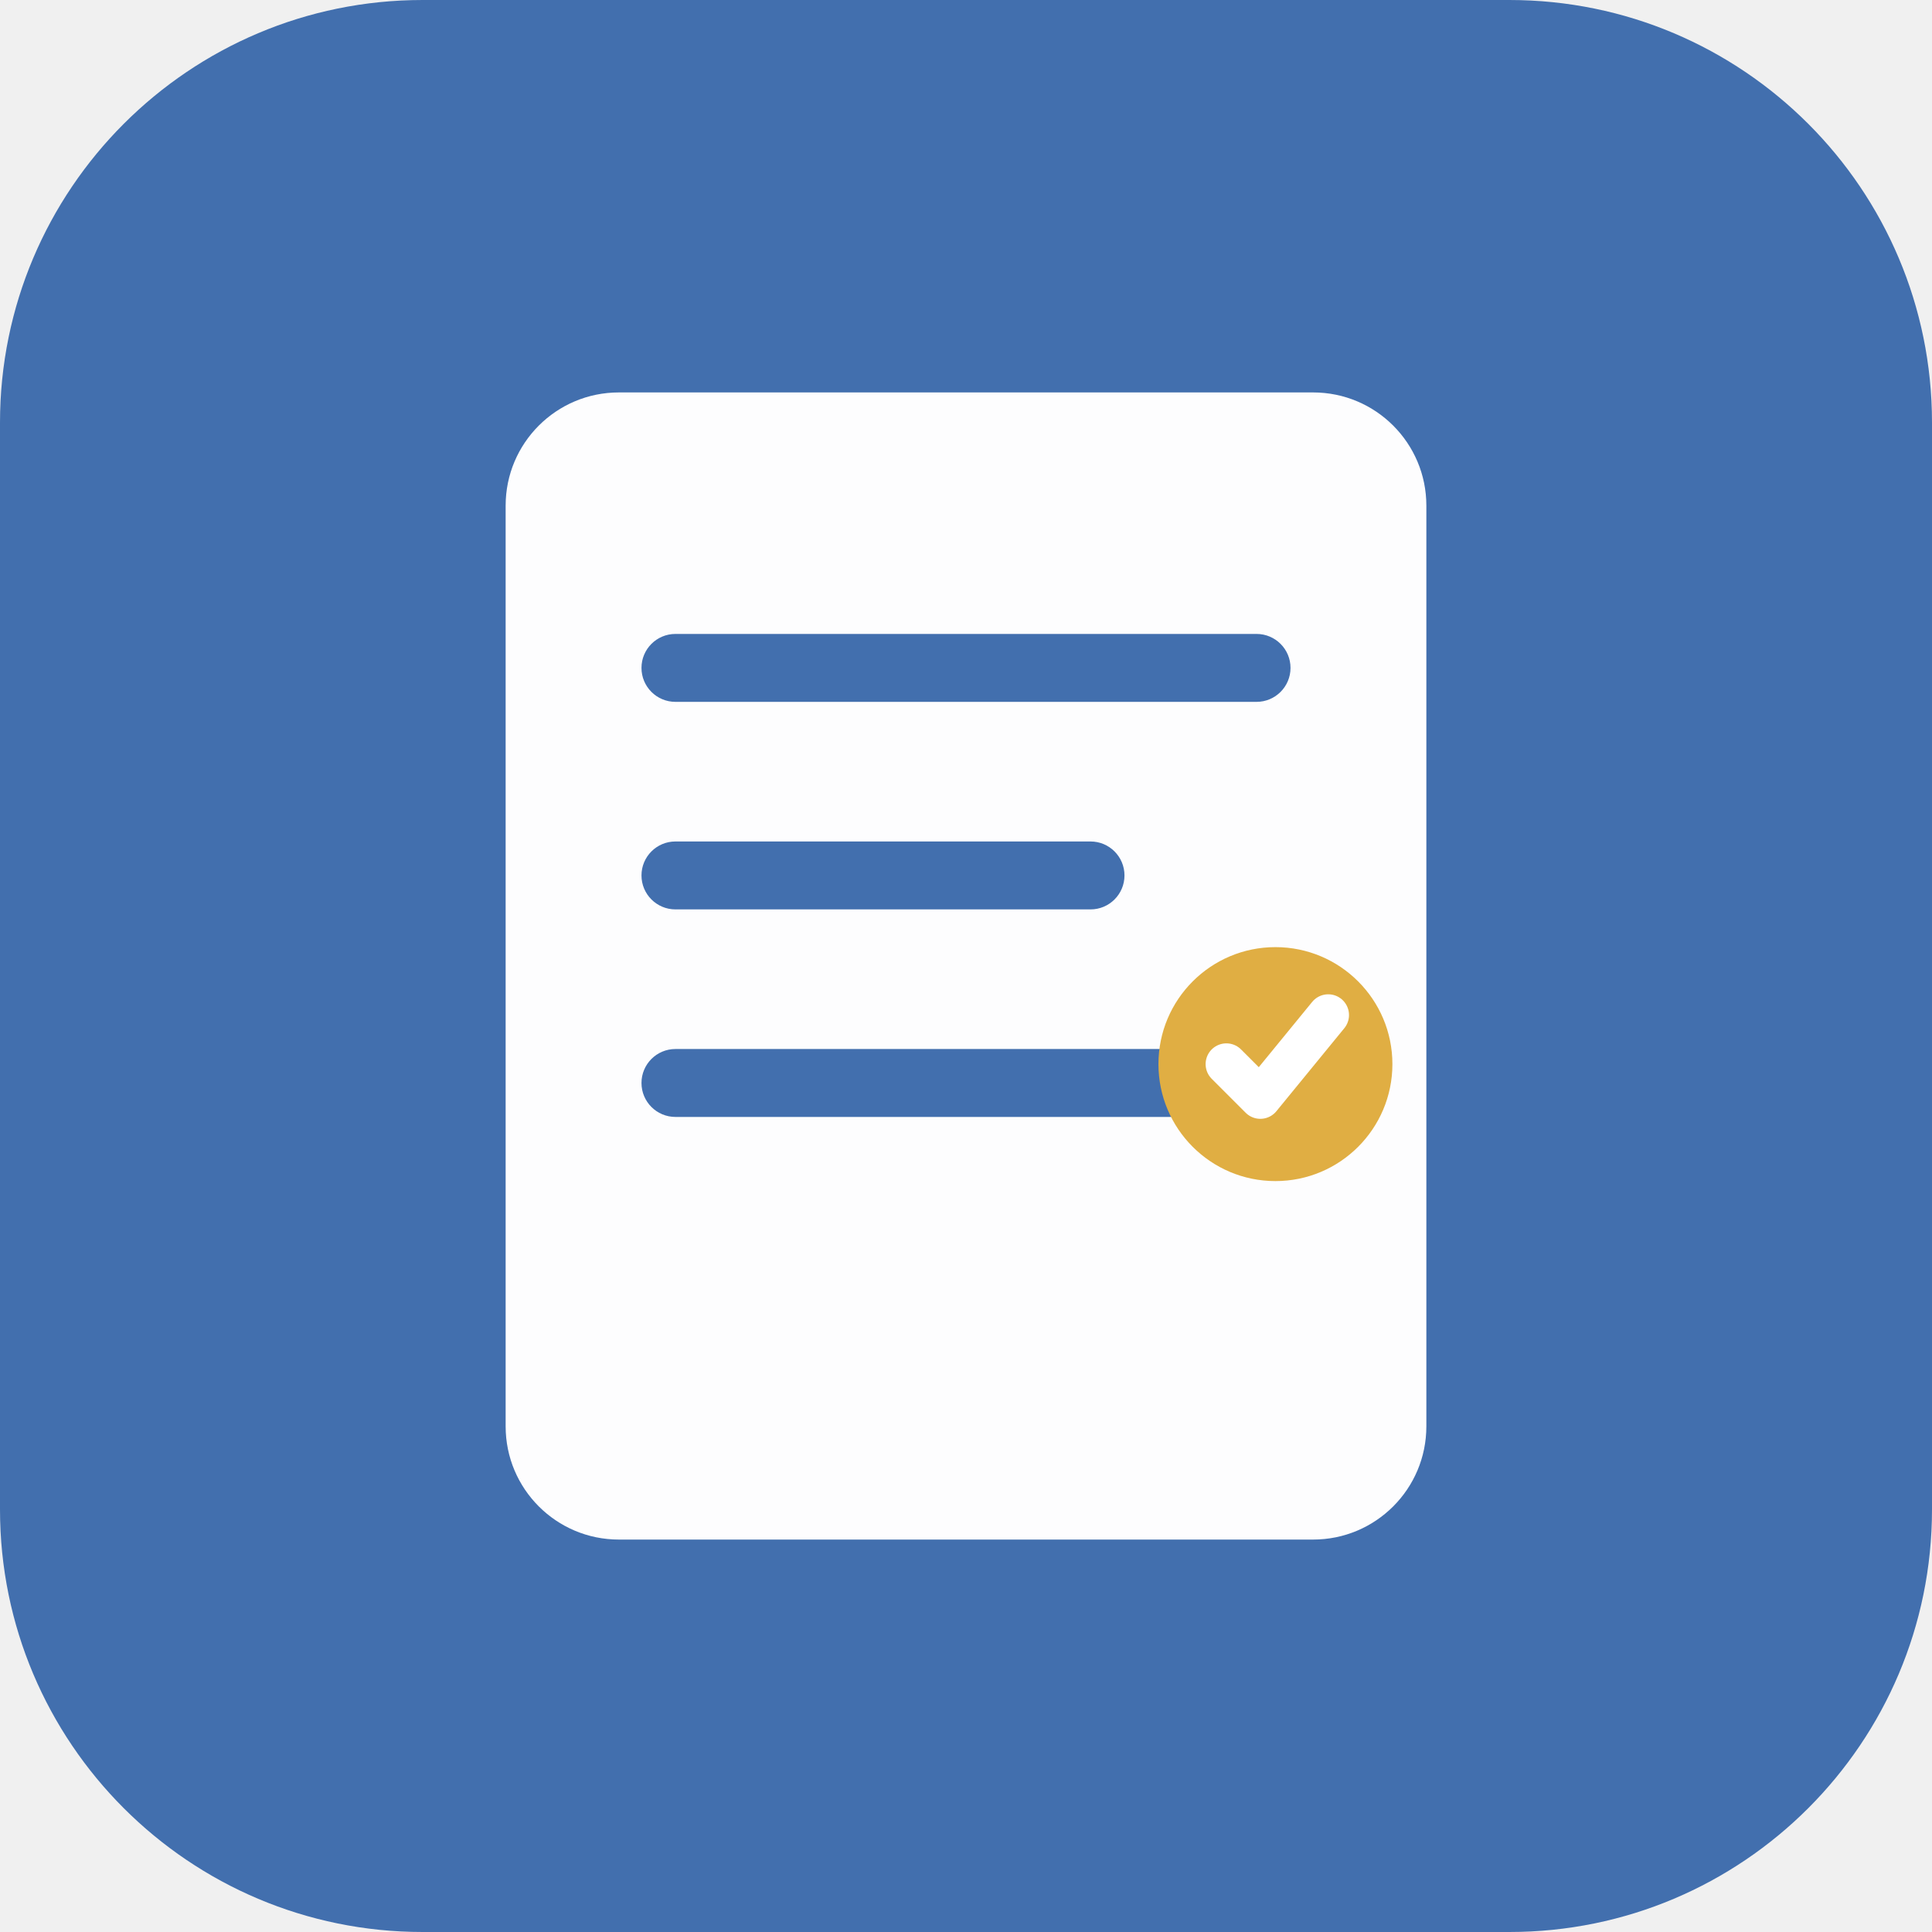
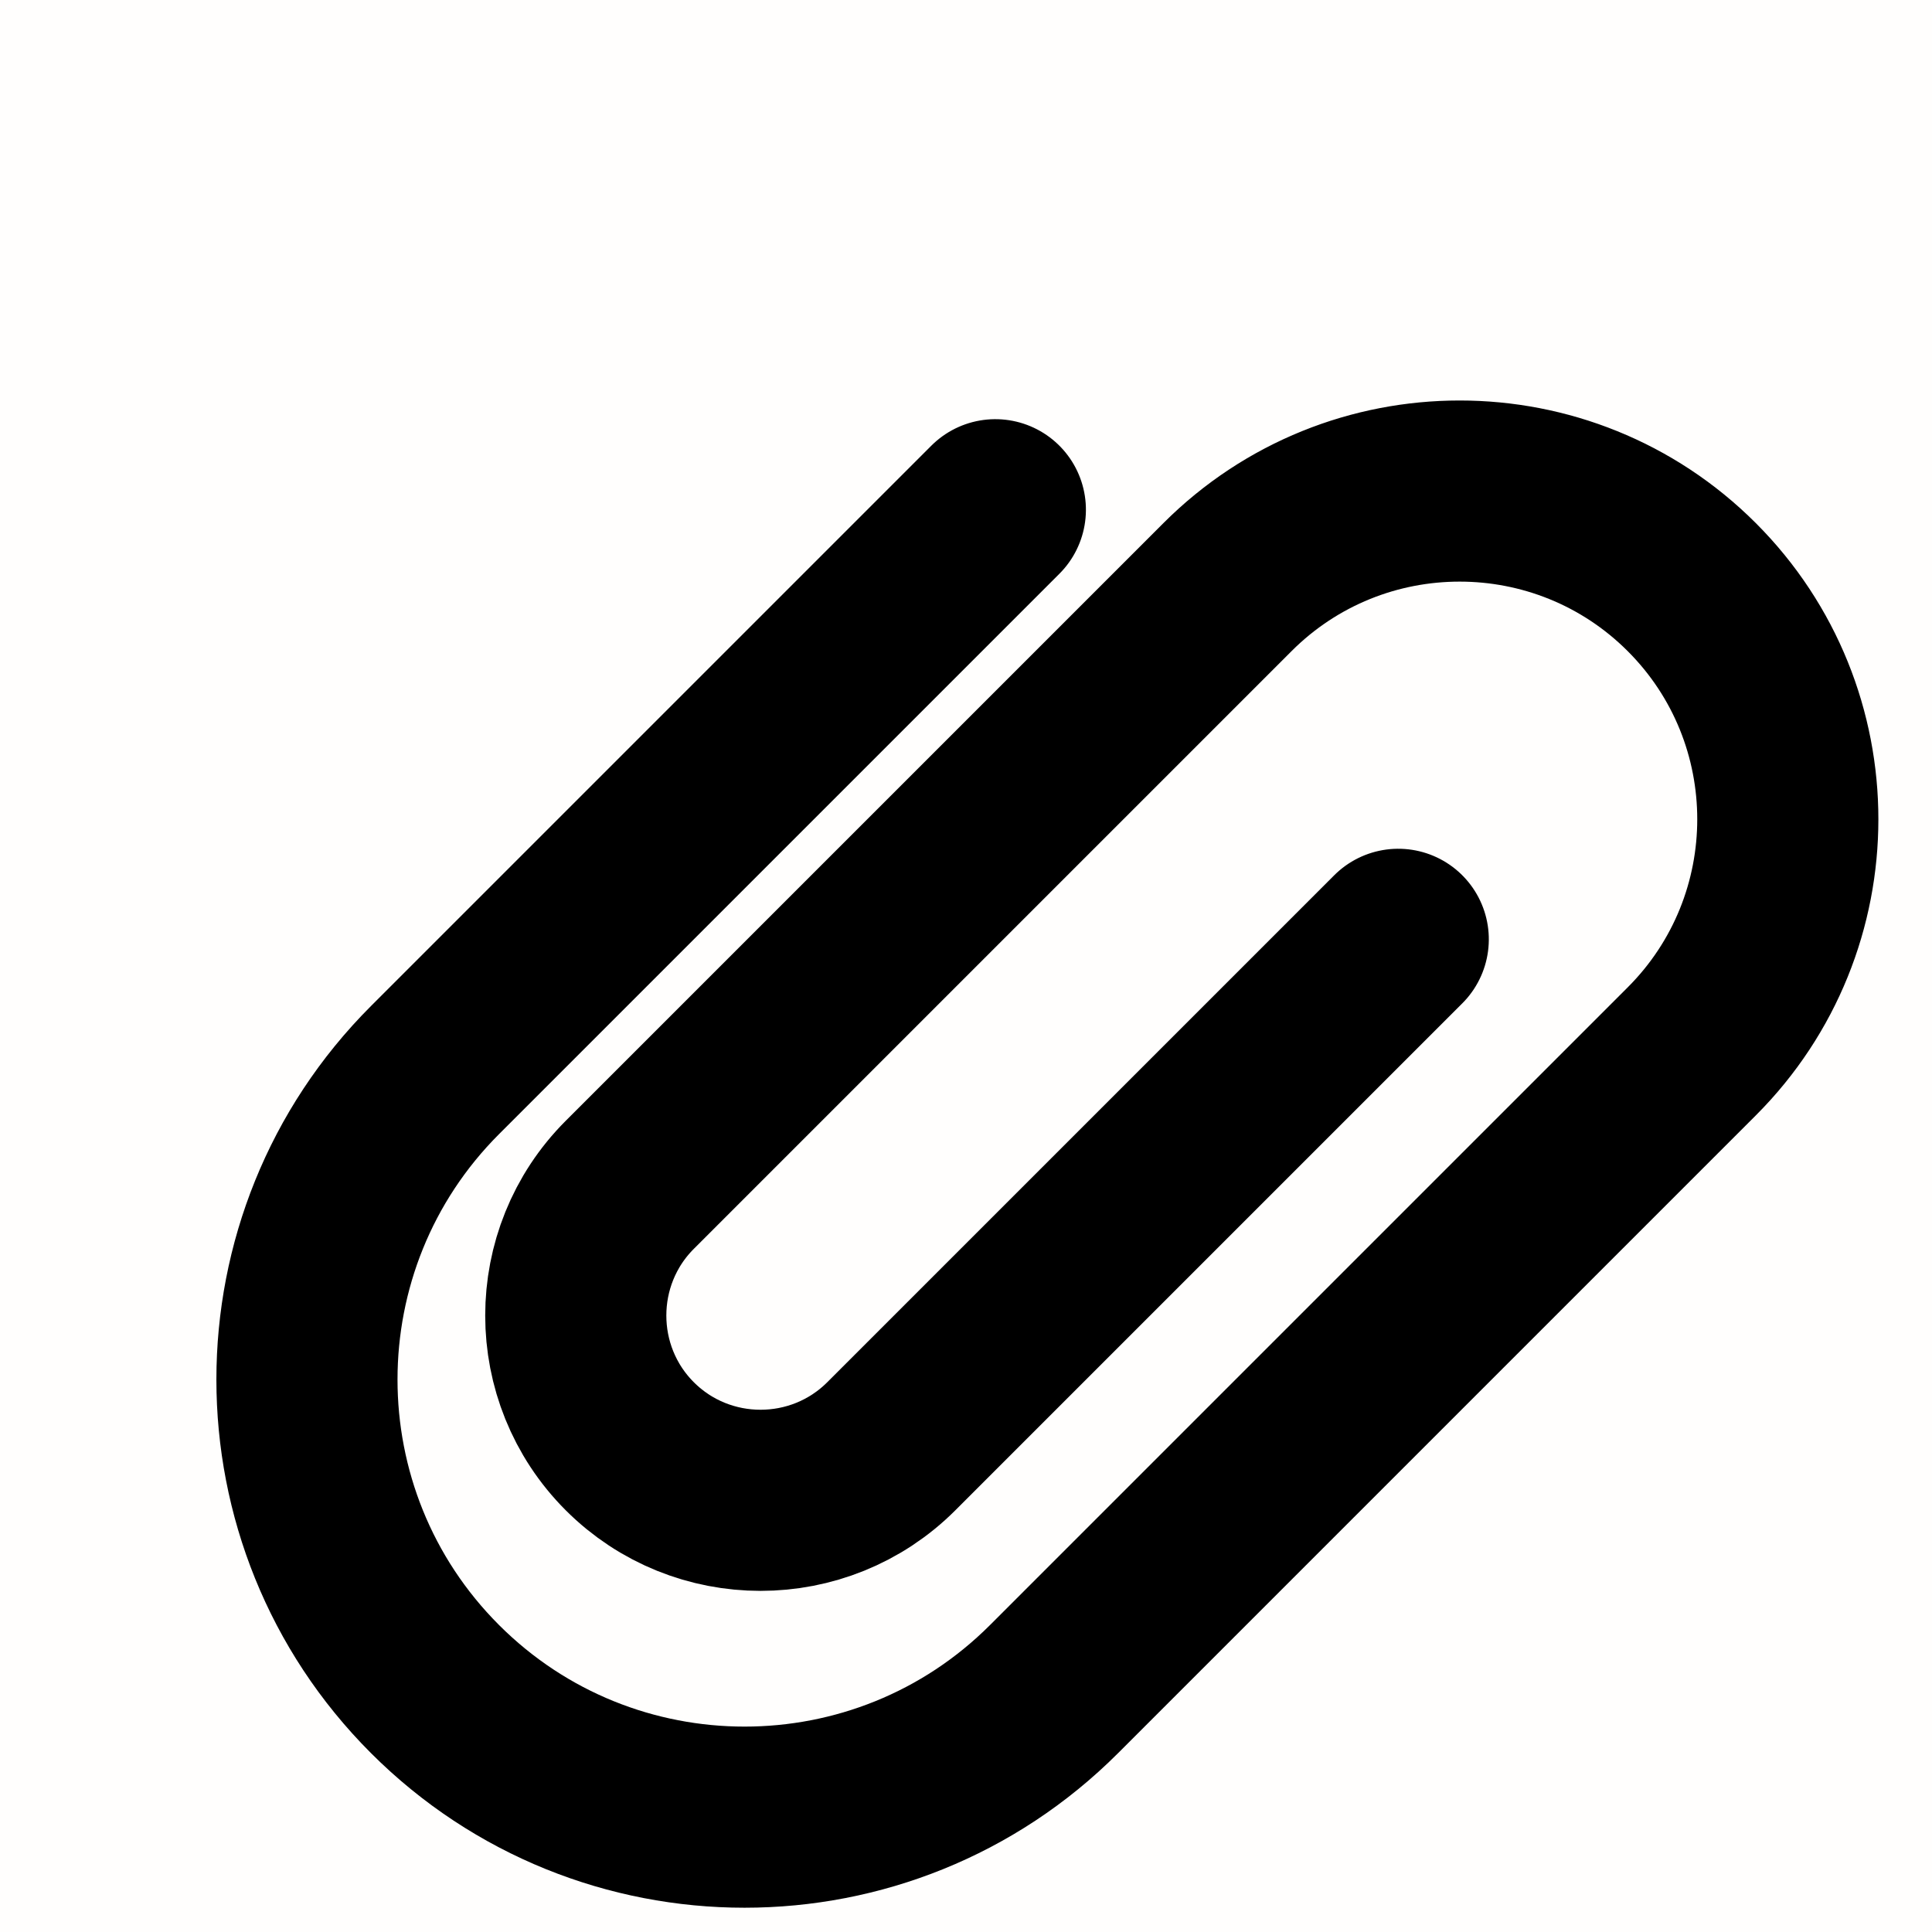
<svg xmlns="http://www.w3.org/2000/svg" viewBox="0 0 512 512">
-   <rect width="512" height="512" rx="112" fill="#426FAE" />
-   <rect x="134" y="104" width="244" height="304" rx="30" fill="#FDFDFE" />
-   <rect x="170" y="168" width="172" height="18" rx="9" fill="#426FAE" />
-   <rect x="170" y="223" width="128" height="18" rx="9" fill="#426FAE" />
-   <rect x="170" y="278" width="153" height="18" rx="9" fill="#426FAE" />
-   <circle cx="338" cy="282" r="31" fill="#E0AE43" />
-   <path d="M325 282l9 9 18-22" fill="none" stroke="#FFF" stroke-width="11" stroke-linecap="round" stroke-linejoin="round" />
+   <rect width="512" height="512" fill="#fffefd" />
+   <g transform="rotate(45 256 256)" fill="none" stroke="#000" stroke-linecap="round" stroke-linejoin="round">
+     <path d="M176 165v210c0 64 52 116 116 116s116-52 116-116V136c0-48-39-87-87-87s-87 39-87 87v224c0 27 22 49 49 49s49-22 49-49V170" stroke-width="48" />
+   </g>
</svg>
